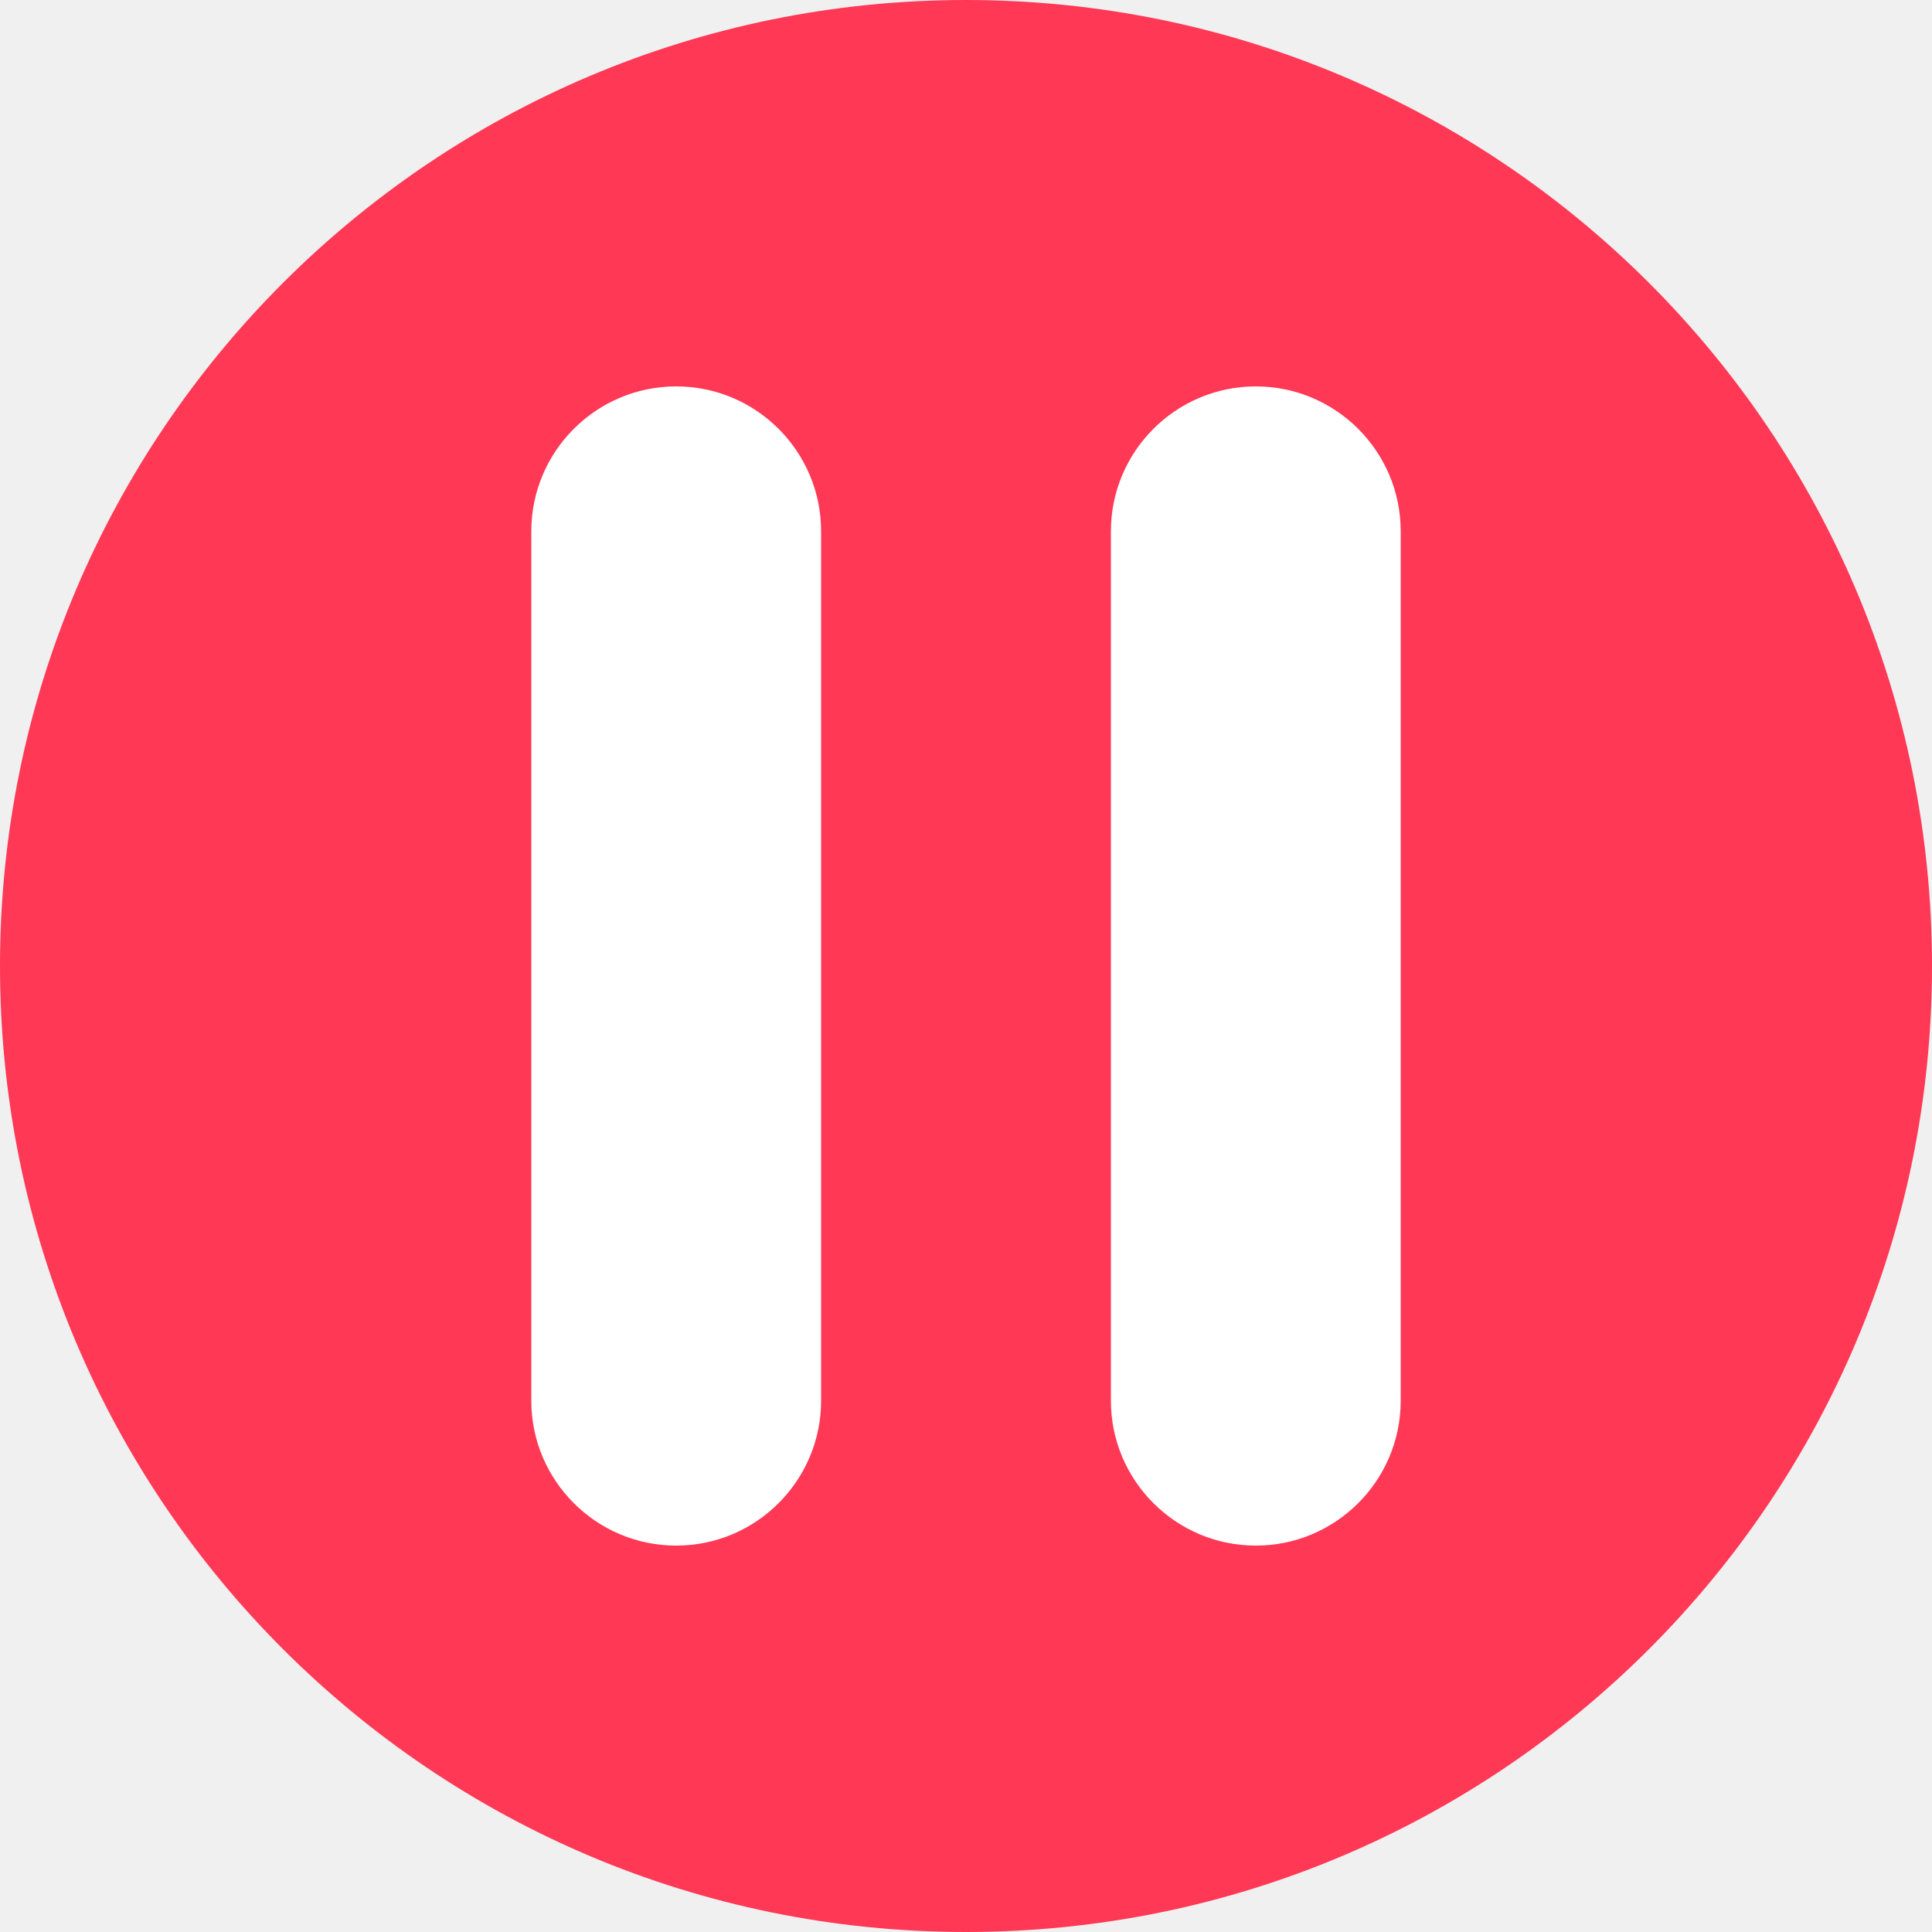
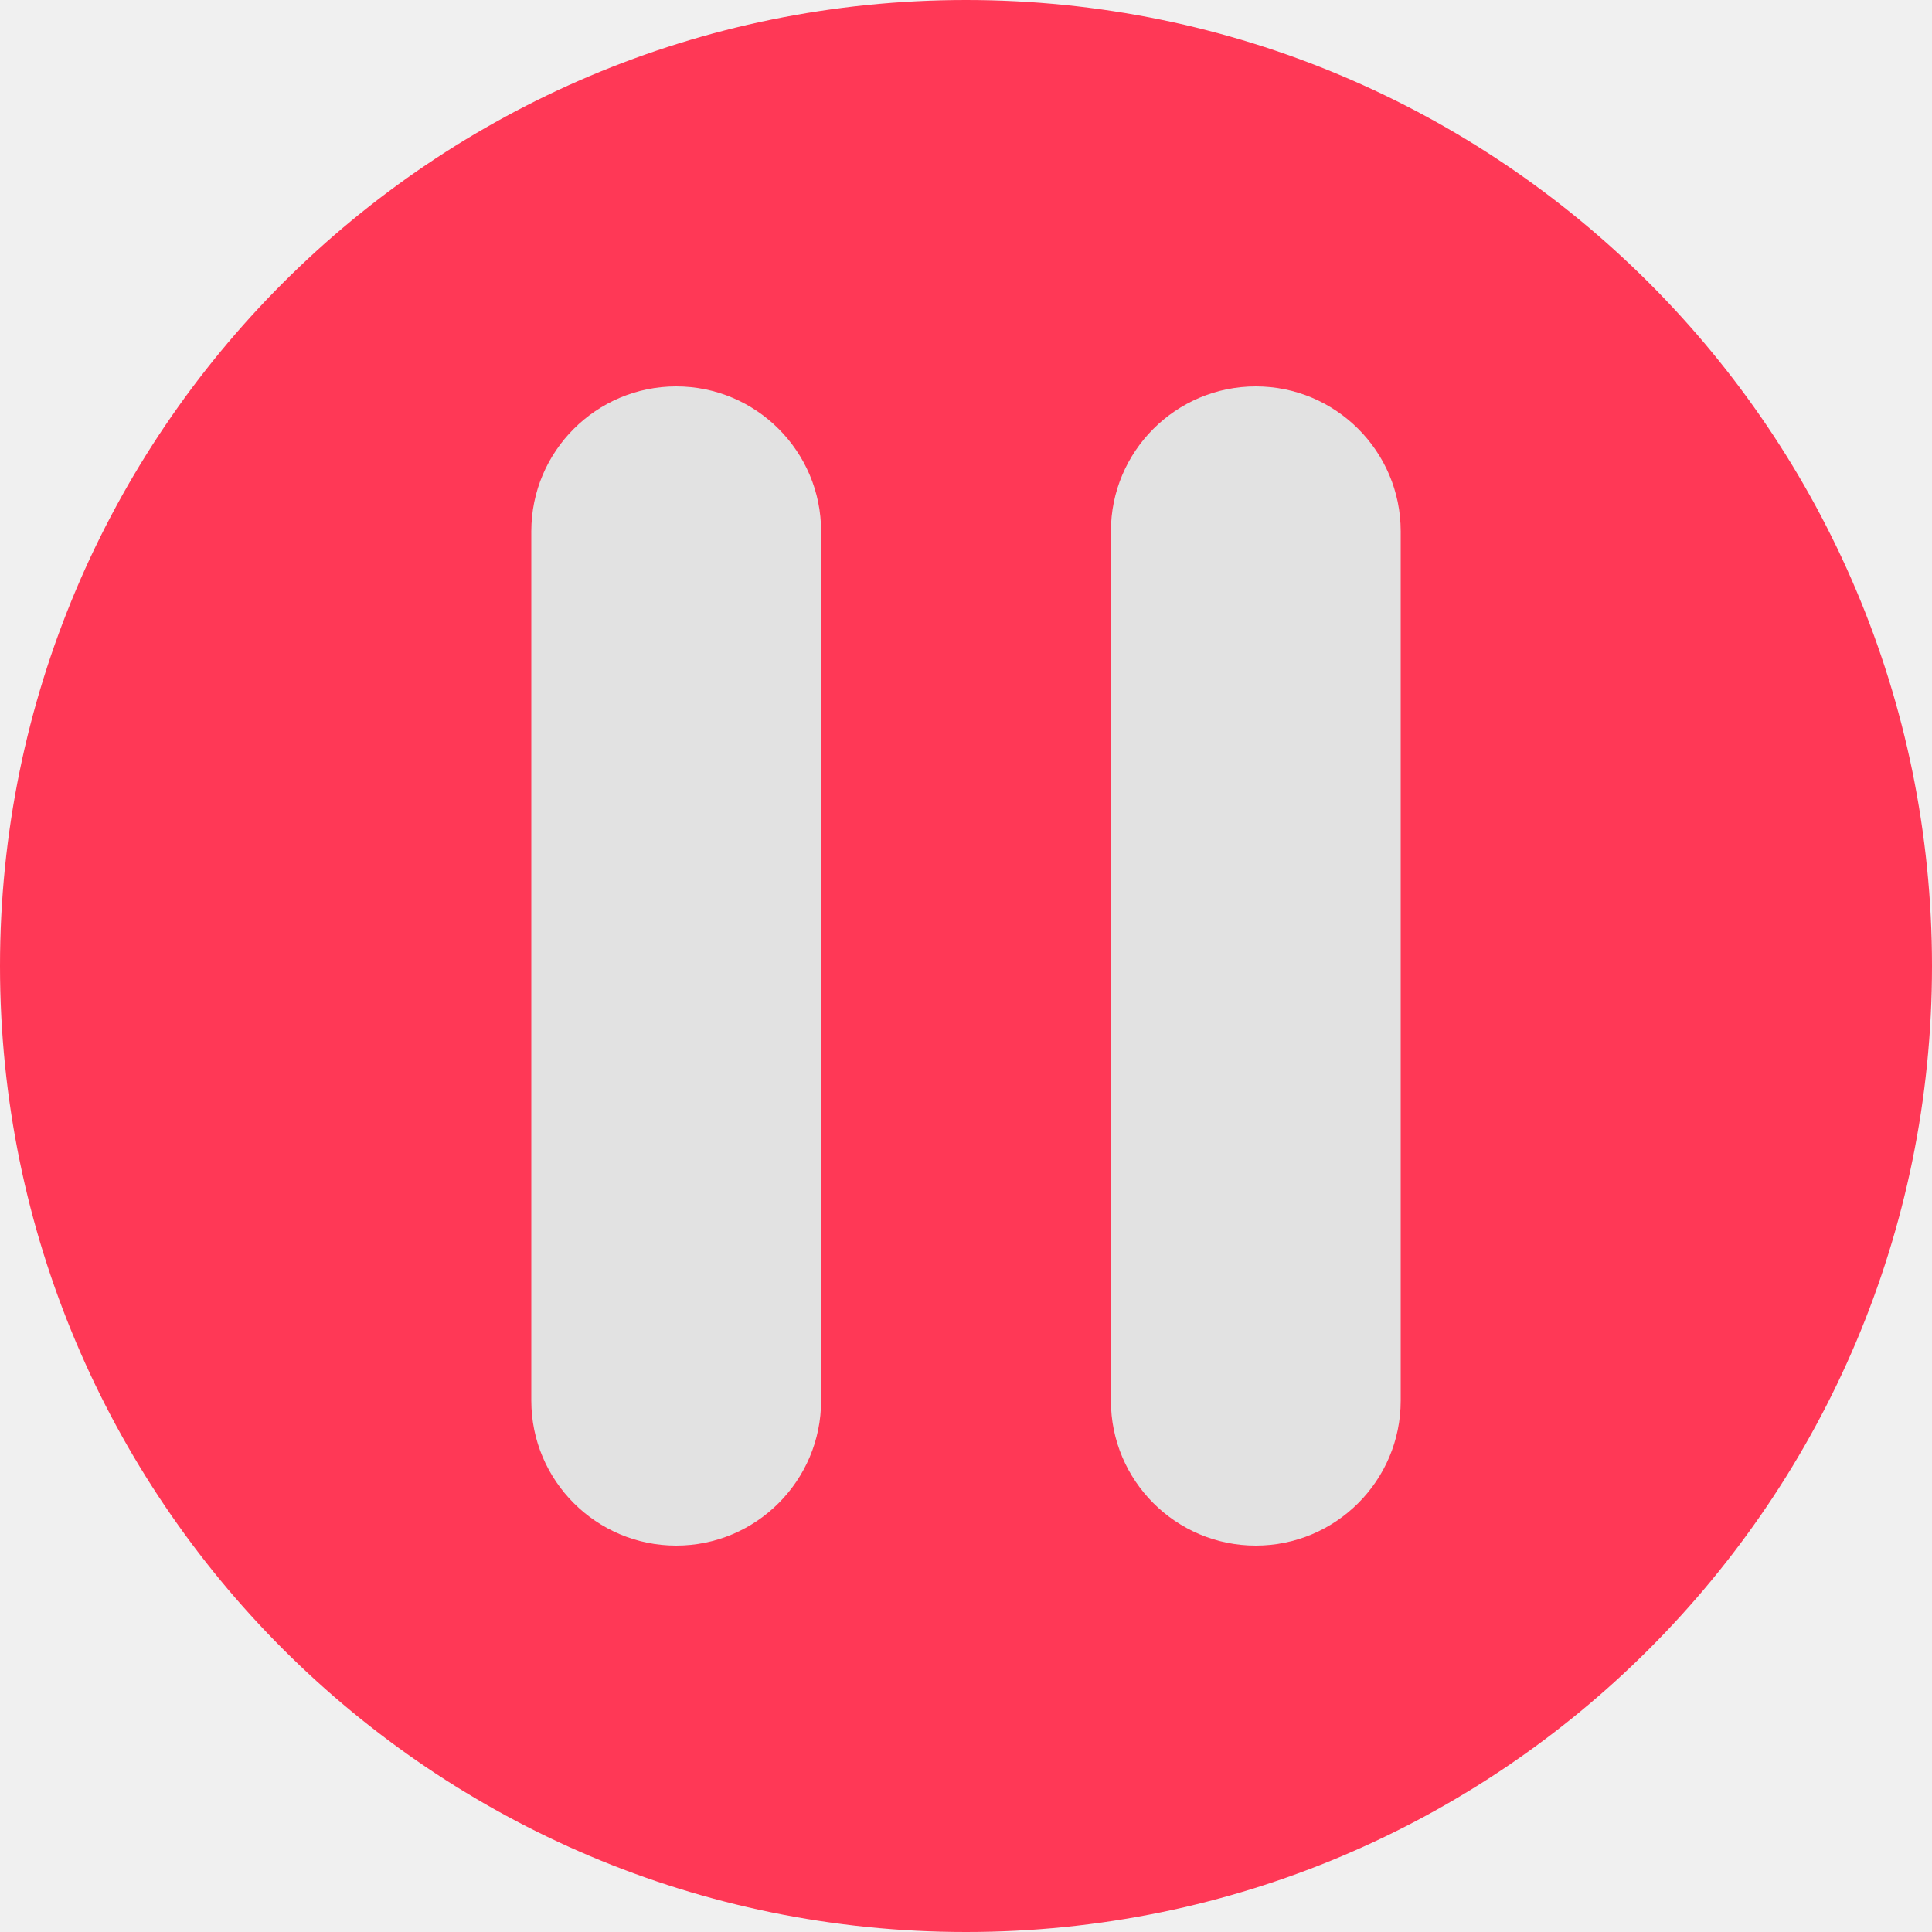
<svg xmlns="http://www.w3.org/2000/svg" width="800px" height="800px" viewBox="-1 0 8 8" version="1.1" id="svg1">
  <defs id="defs1" />
  <circle style="fill:#ff3856;fill-opacity:1;stroke-width:0.037;paint-order:stroke fill markers" id="path3" cx="3" cy="4" r="4" />
-   <path d="M 1.8,1.6 C 1.469,1.6 1.2,1.869 1.2,2.2 v 3.6 c 0,0.331 0.269,0.6 0.6,0.6 0.331,0 0.6,-0.269 0.6,-0.6 V 2.2 C 2.4,1.869 2.131,1.6 1.8,1.6 m 3,0.6 V 5.8 C 4.8,6.131 4.531,6.4 4.2,6.4 3.869,6.4 3.6,6.131 3.6,5.8 V 2.2 c 0,-0.331 0.269,-0.6 0.6,-0.6 0.331,0 0.6,0.269 0.6,0.6" id="pause-[#1006]" style="fill:#ffffff;fill-opacity:1;stroke-width:0.6" />
+   <path d="M 1.8,1.6 C 1.469,1.6 1.2,1.869 1.2,2.2 v 3.6 c 0,0.331 0.269,0.6 0.6,0.6 0.331,0 0.6,-0.269 0.6,-0.6 V 2.2 C 2.4,1.869 2.131,1.6 1.8,1.6 m 3,0.6 V 5.8 C 4.8,6.131 4.531,6.4 4.2,6.4 3.869,6.4 3.6,6.131 3.6,5.8 V 2.2 c 0,-0.331 0.269,-0.6 0.6,-0.6 0.331,0 0.6,0.269 0.6,0.6" id="pause-[#1006]" style="fill:#e2e2e2;fill-opacity:1;stroke-width:0.6" />
</svg>
